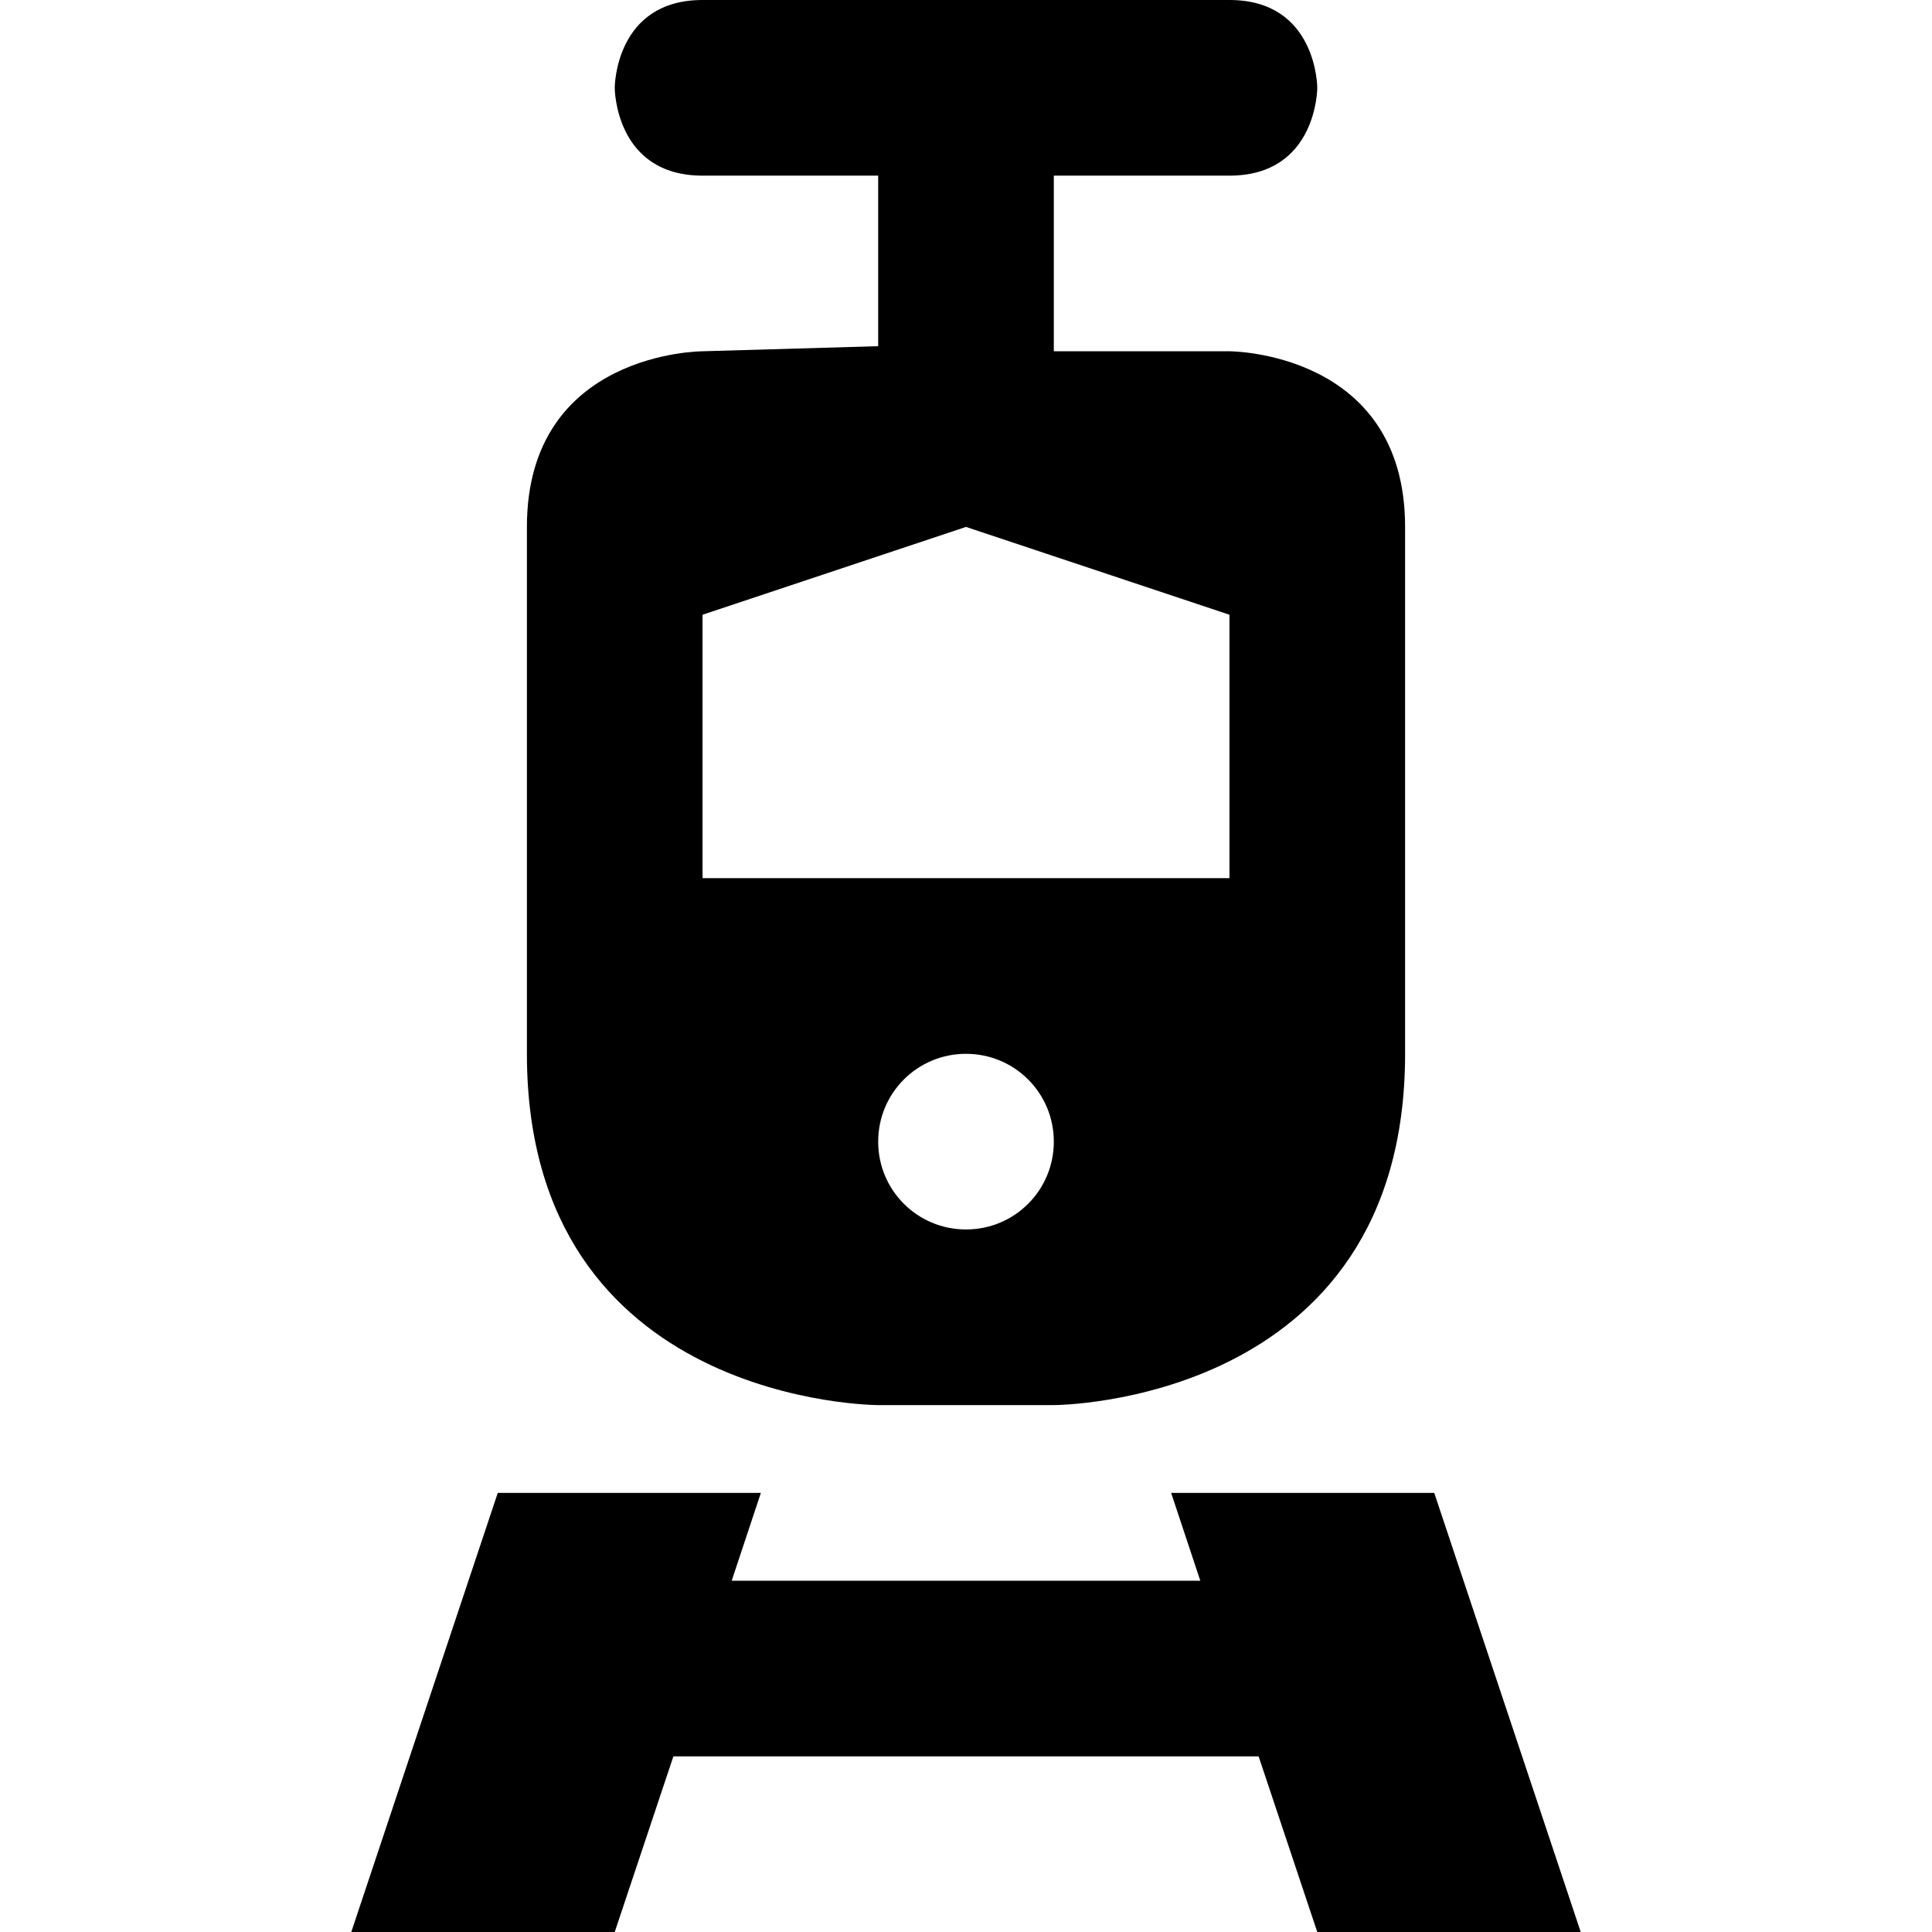
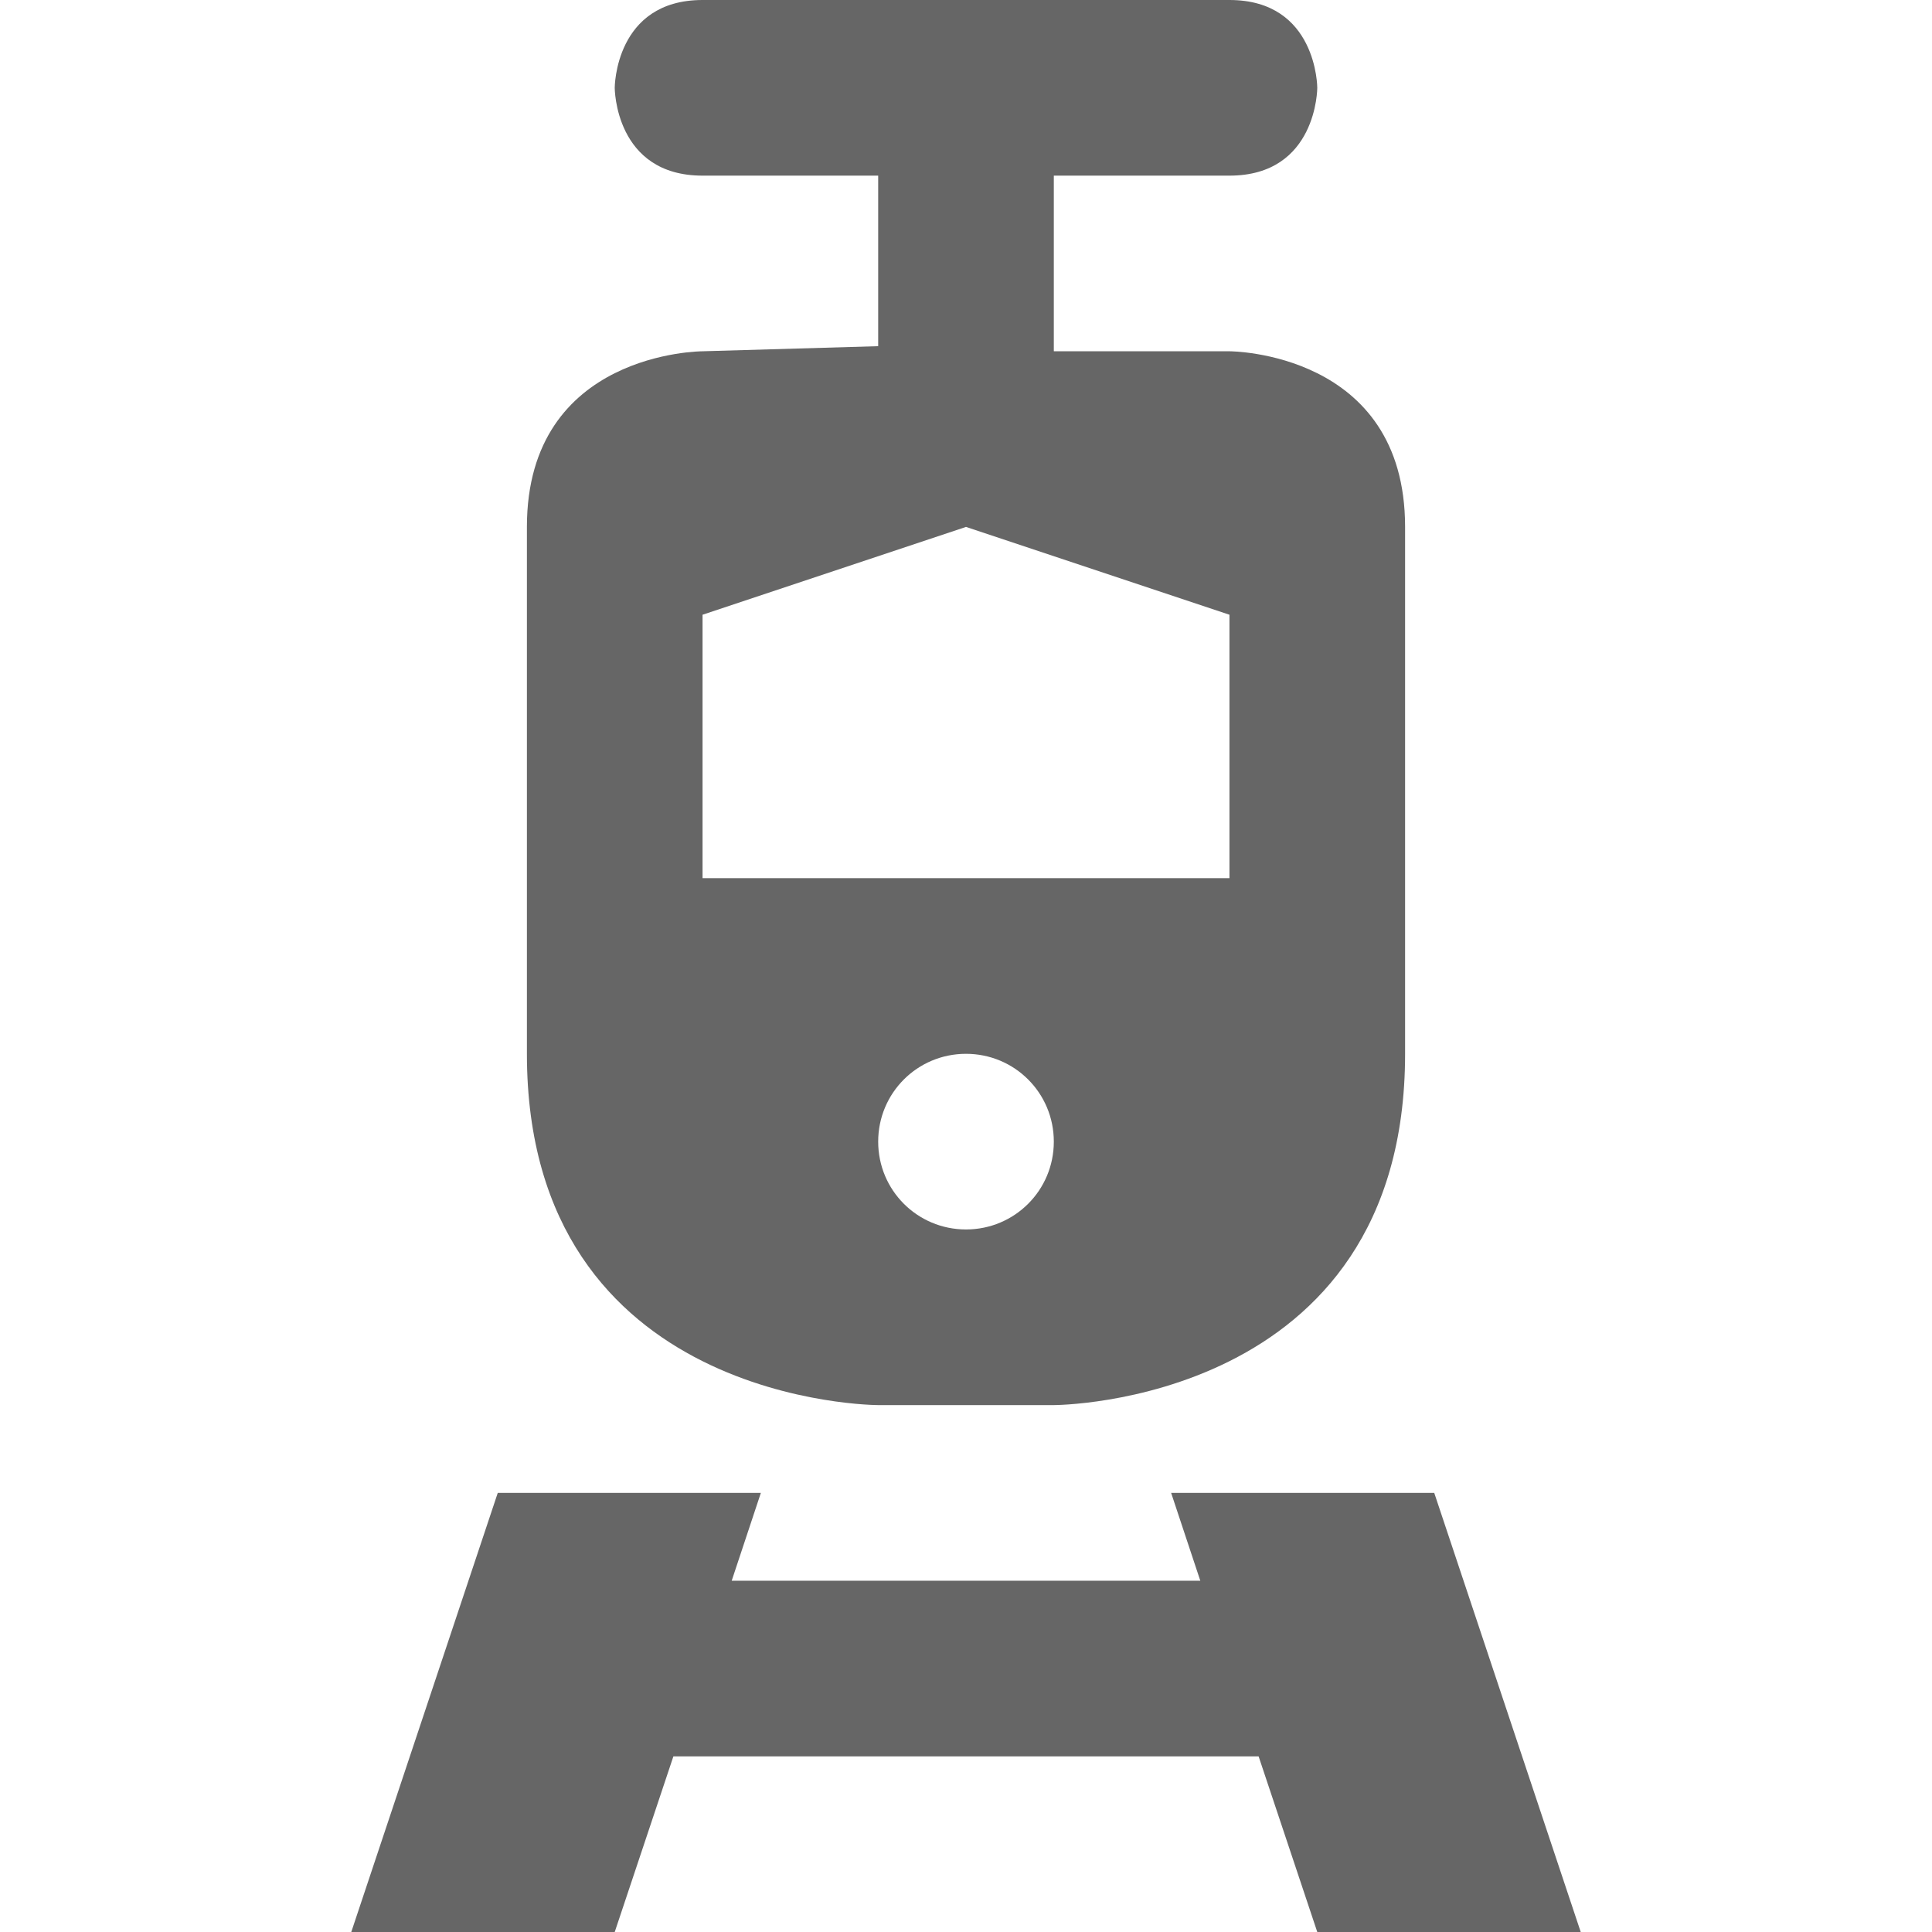
<svg xmlns="http://www.w3.org/2000/svg" version="1.1" id="svg4764" x="0px" y="0px" width="11px" height="11px" viewBox="0 0 11 11" style="enable-background:new 0 0 11 11;" xml:space="preserve">
-   <path id="path14245" d="M4,0  C3.5,0,3.5,0.5,3.5,0.5S3.5,1,4,1h1v0.971L4,2c0,0-1,0-1,1v3c0,2,2,2,2,2h1c0,0,2,0,2-2V3c0-1-1-1-1-1H6V1h1c0.5,0,0.5-0.5,0.5-0.5  S7.5,0,7,0H4z M5.5,3L7,3.5V5H5.5H4V3.5L5.5,3z M5.5,6C5.777,6,6,6.223,6,6.5S5.777,7,5.5,7S5,6.777,5,6.5S5.223,6,5.5,6z   M2.834,8.5L2,11h1.5l0.334-1h3.332L7.5,11H9L8.166,8.5H6.668L6.834,9H4.166l0.166-0.5H2.834z" />
+   <path fill="#666" id="path14245" d="M4,0  C3.5,0,3.5,0.5,3.5,0.5S3.5,1,4,1h1v0.971L4,2c0,0-1,0-1,1v3c0,2,2,2,2,2h1c0,0,2,0,2-2V3c0-1-1-1-1-1H6V1h1c0.5,0,0.5-0.5,0.5-0.5  S7.5,0,7,0H4z M5.5,3L7,3.5V5H5.5H4V3.5L5.5,3z M5.5,6C5.777,6,6,6.223,6,6.5S5.777,7,5.5,7S5,6.777,5,6.5S5.223,6,5.5,6z   M2.834,8.5L2,11h1.5l0.334-1h3.332L7.5,11H9L8.166,8.5H6.668L6.834,9H4.166l0.166-0.5H2.834z" />
</svg>
